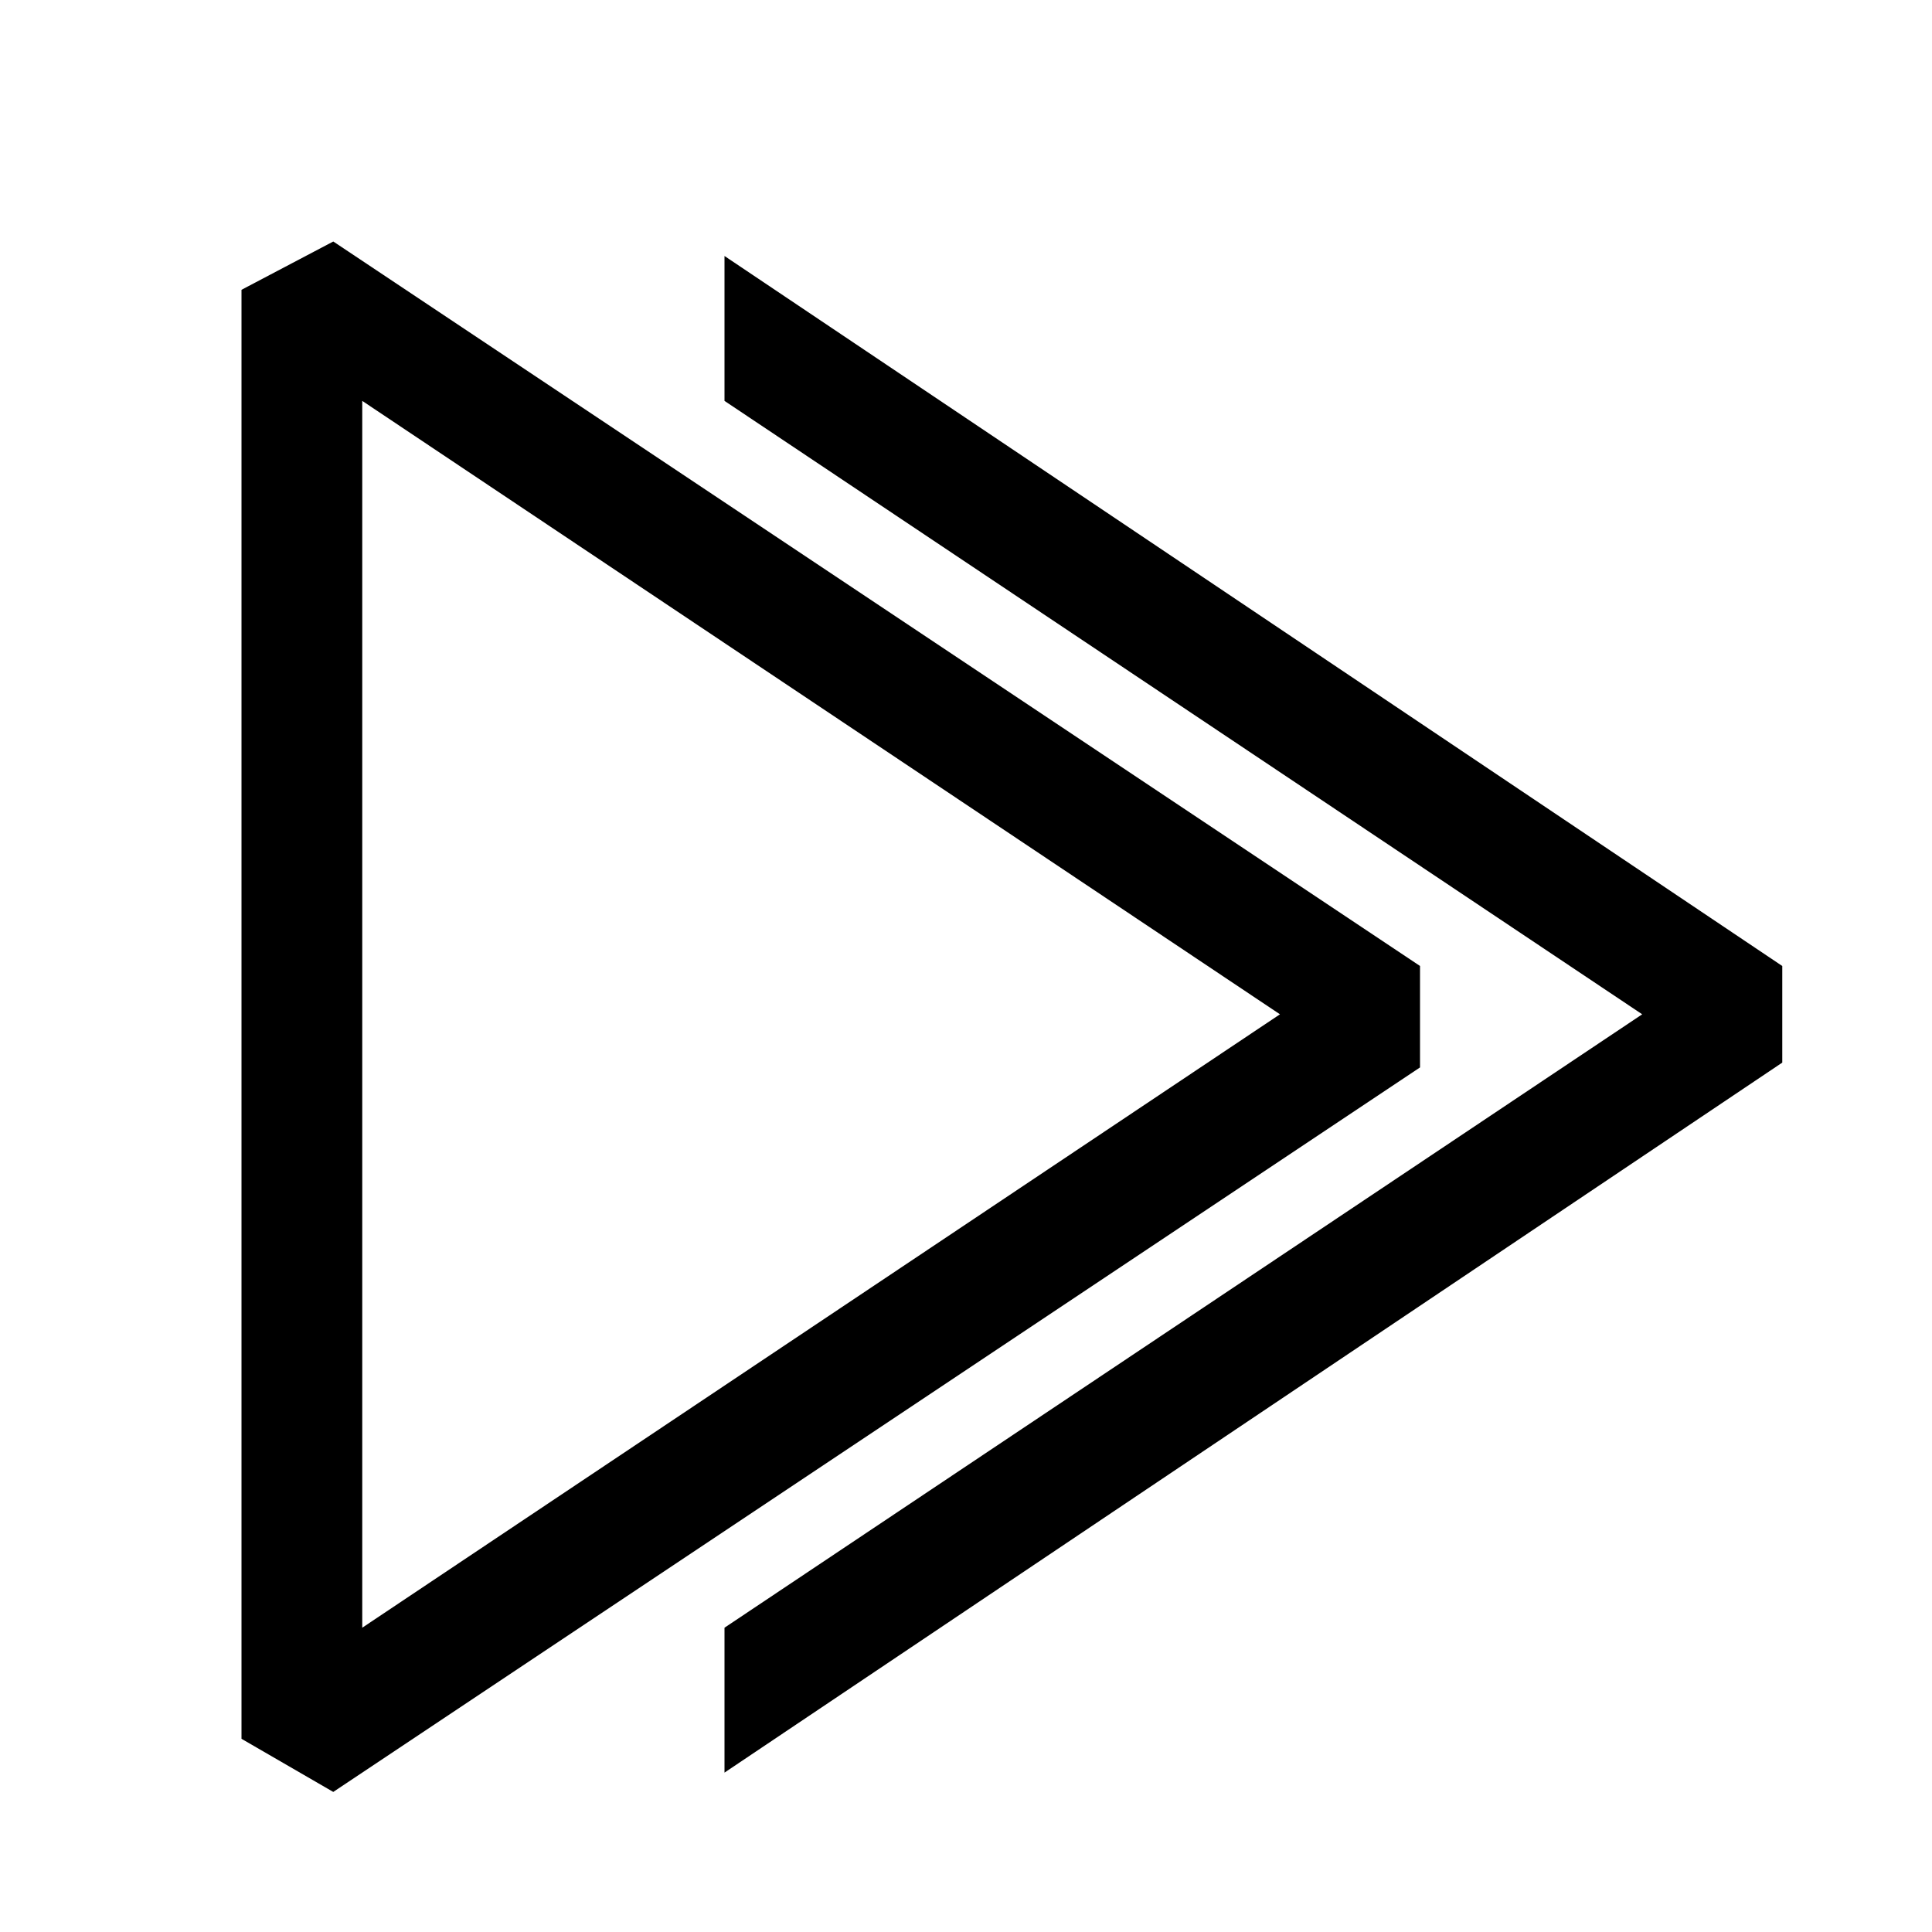
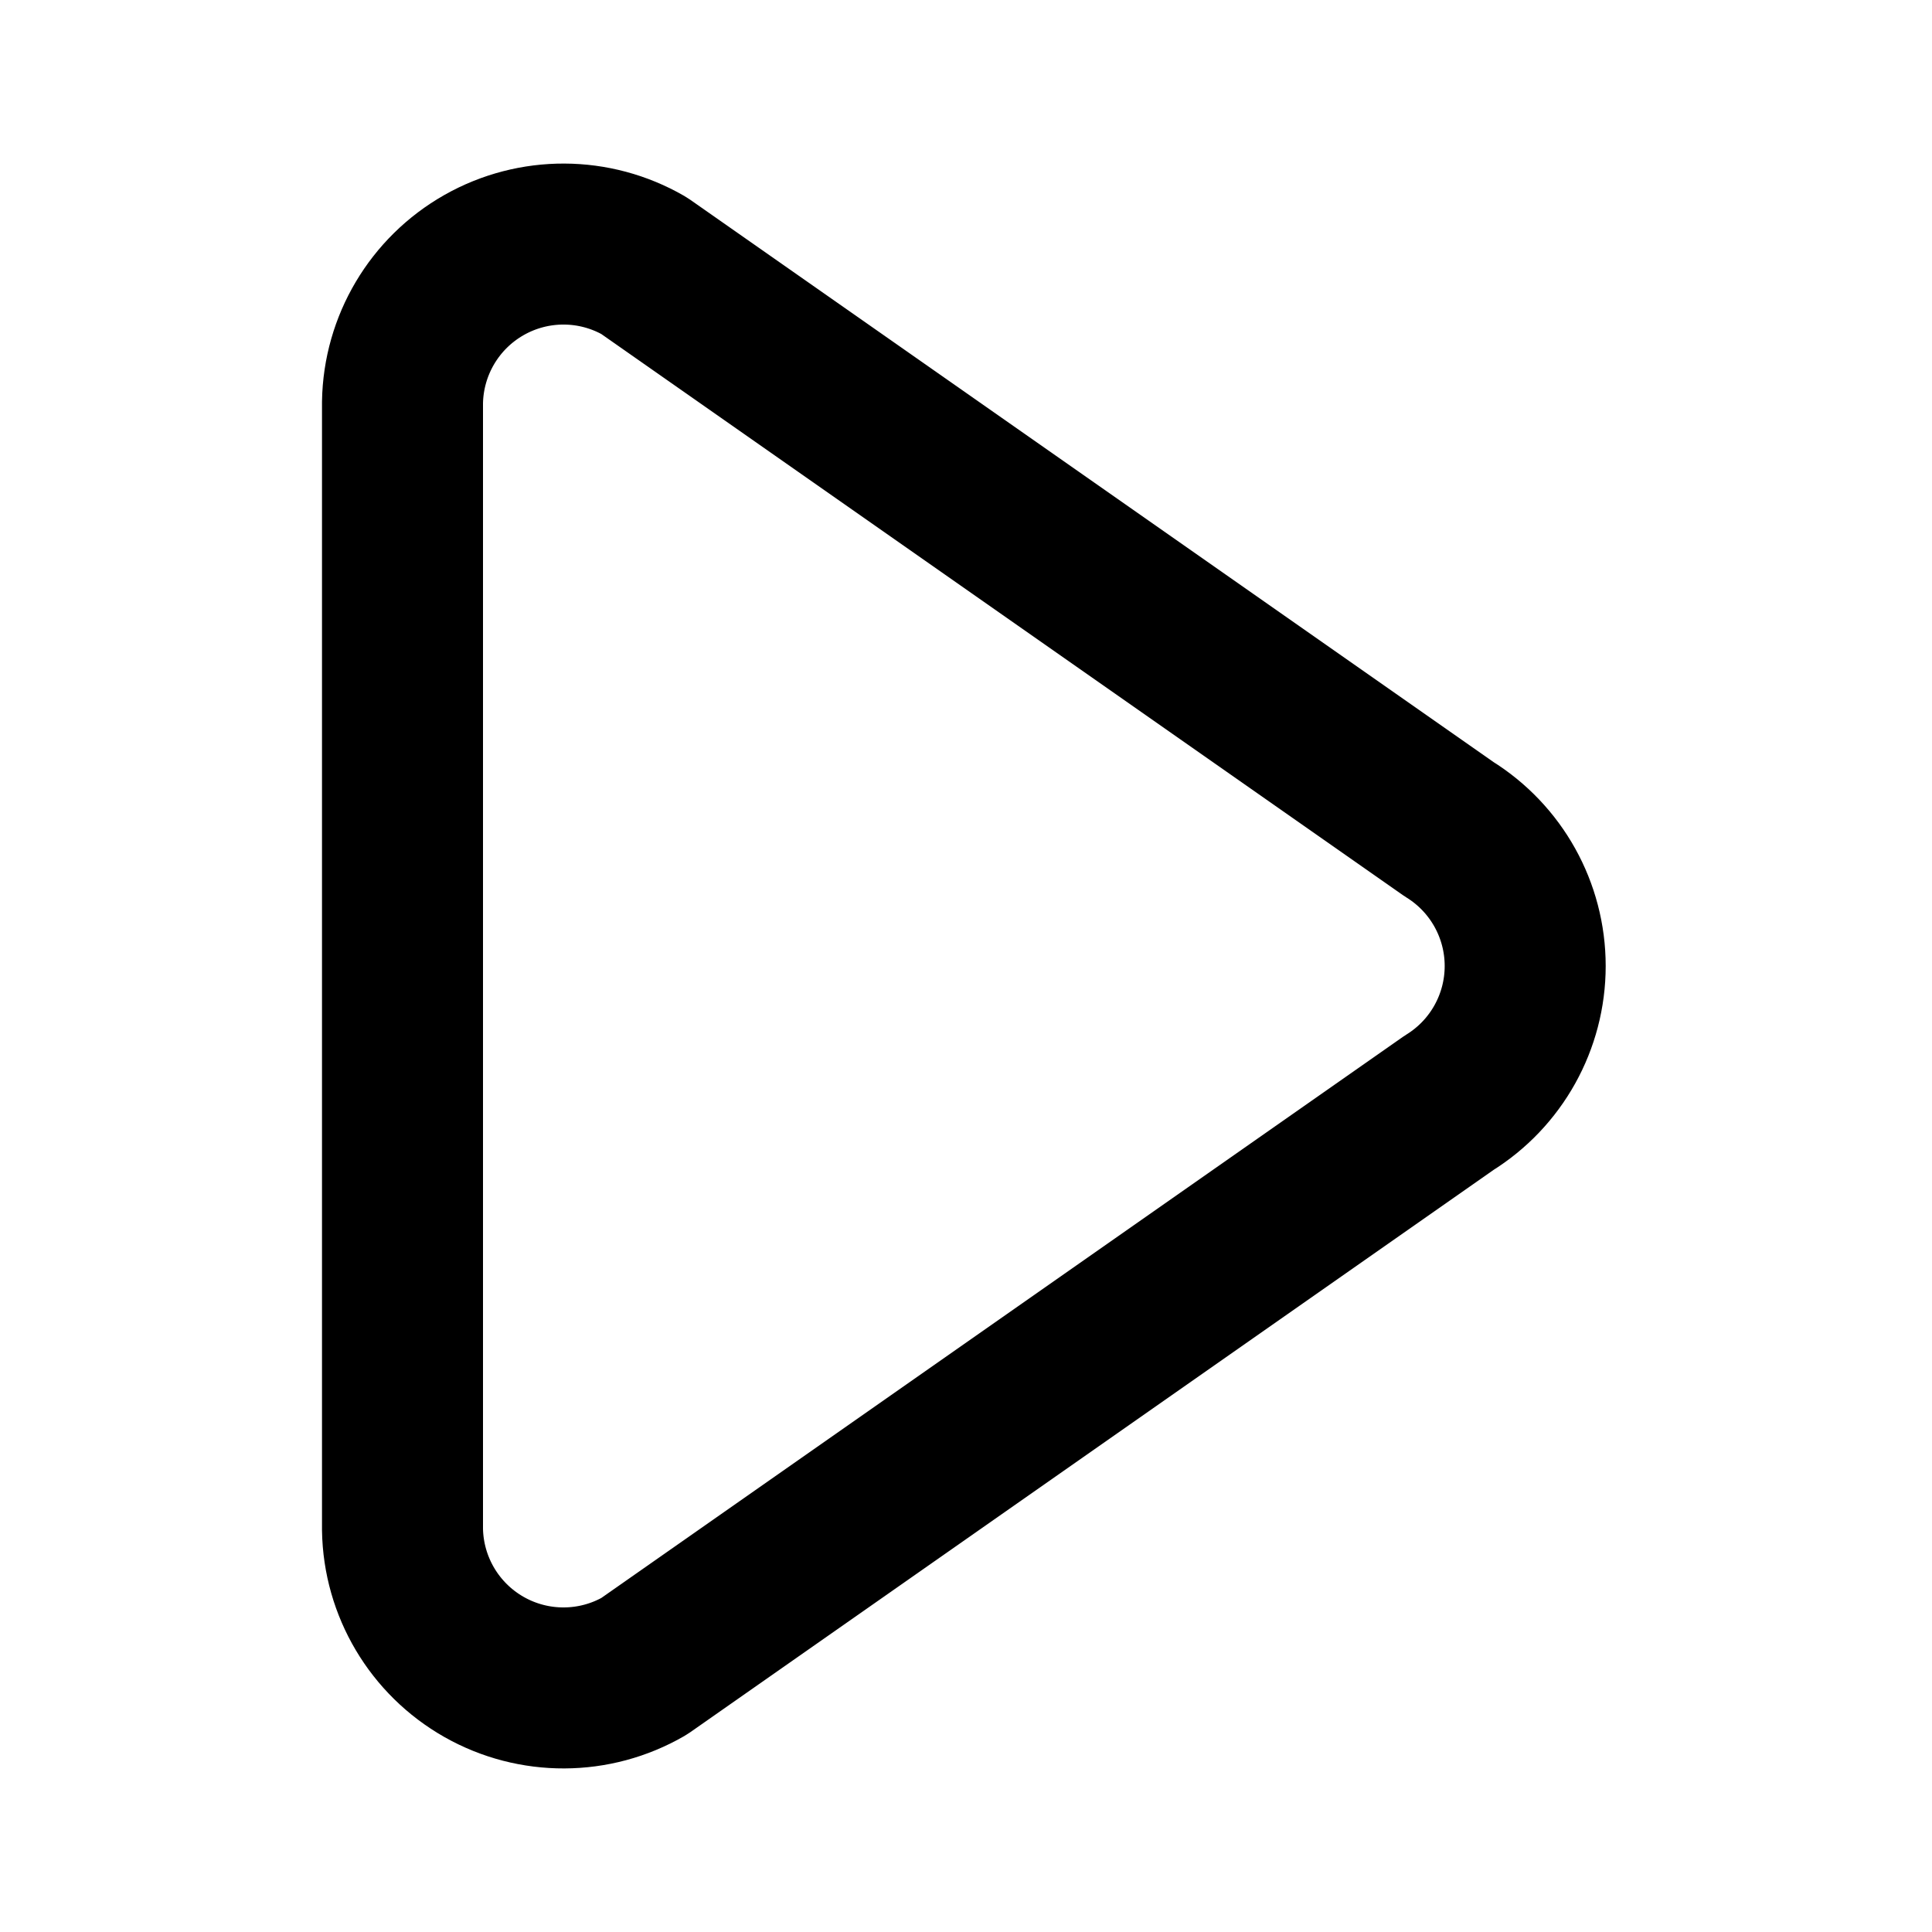
- <svg xmlns="http://www.w3.org/2000/svg" width="20" height="20" viewBox="0 0 0.4 0.4">
-   <path d="M.069.05.05.06v.3l.019.011.225-.15V.2zm.006.287V.083l.19.127z" />
-   <path fill-rule="evenodd" clip-rule="evenodd" d="M.15.367.369.22V.2L.15.053v.03L.34.21.15.337z" />
+ <svg xmlns="http://www.w3.org/2000/svg" width="24" height="24" viewBox="0 0 24 24" fill="none" stroke="currentColor" stroke-width="2" stroke-linecap="round" stroke-linejoin="round">
+   <path d="M5 5a2 2 0 0 1 3-1.7l10 7a2 2 0 0 1 0 3.4l-10 7A2 2 0 0 1 5 19z" />
</svg>
